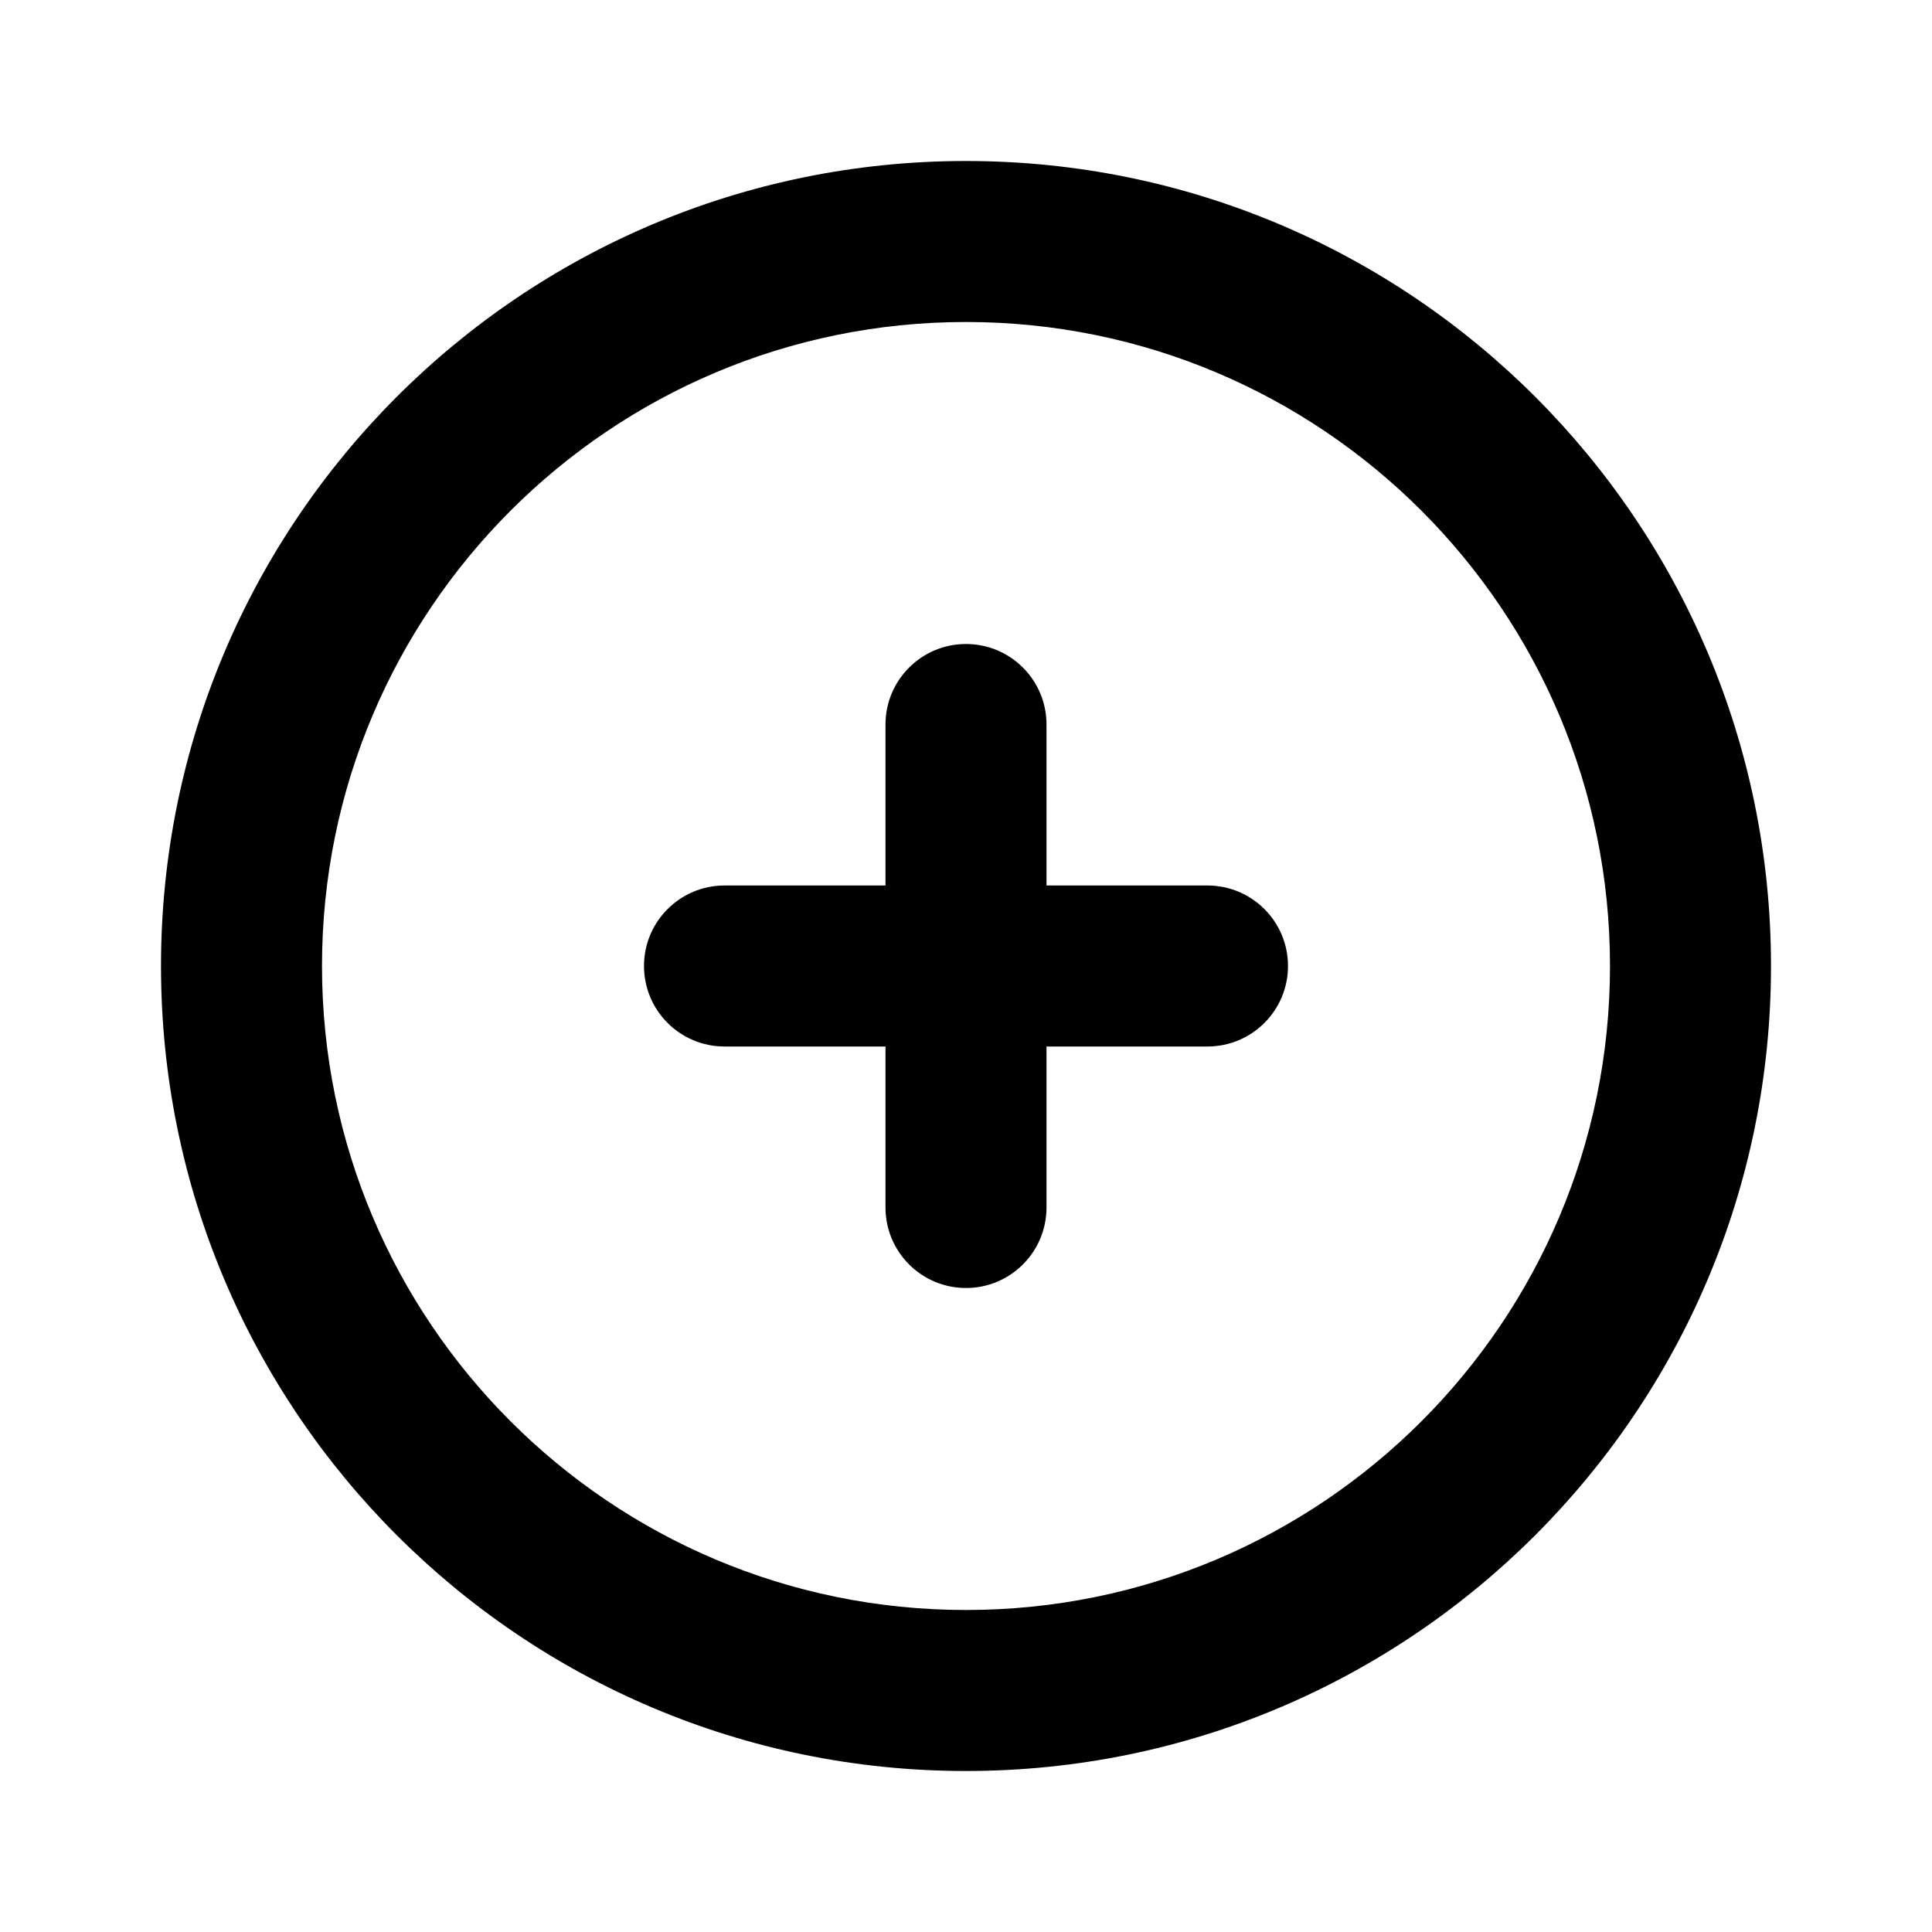
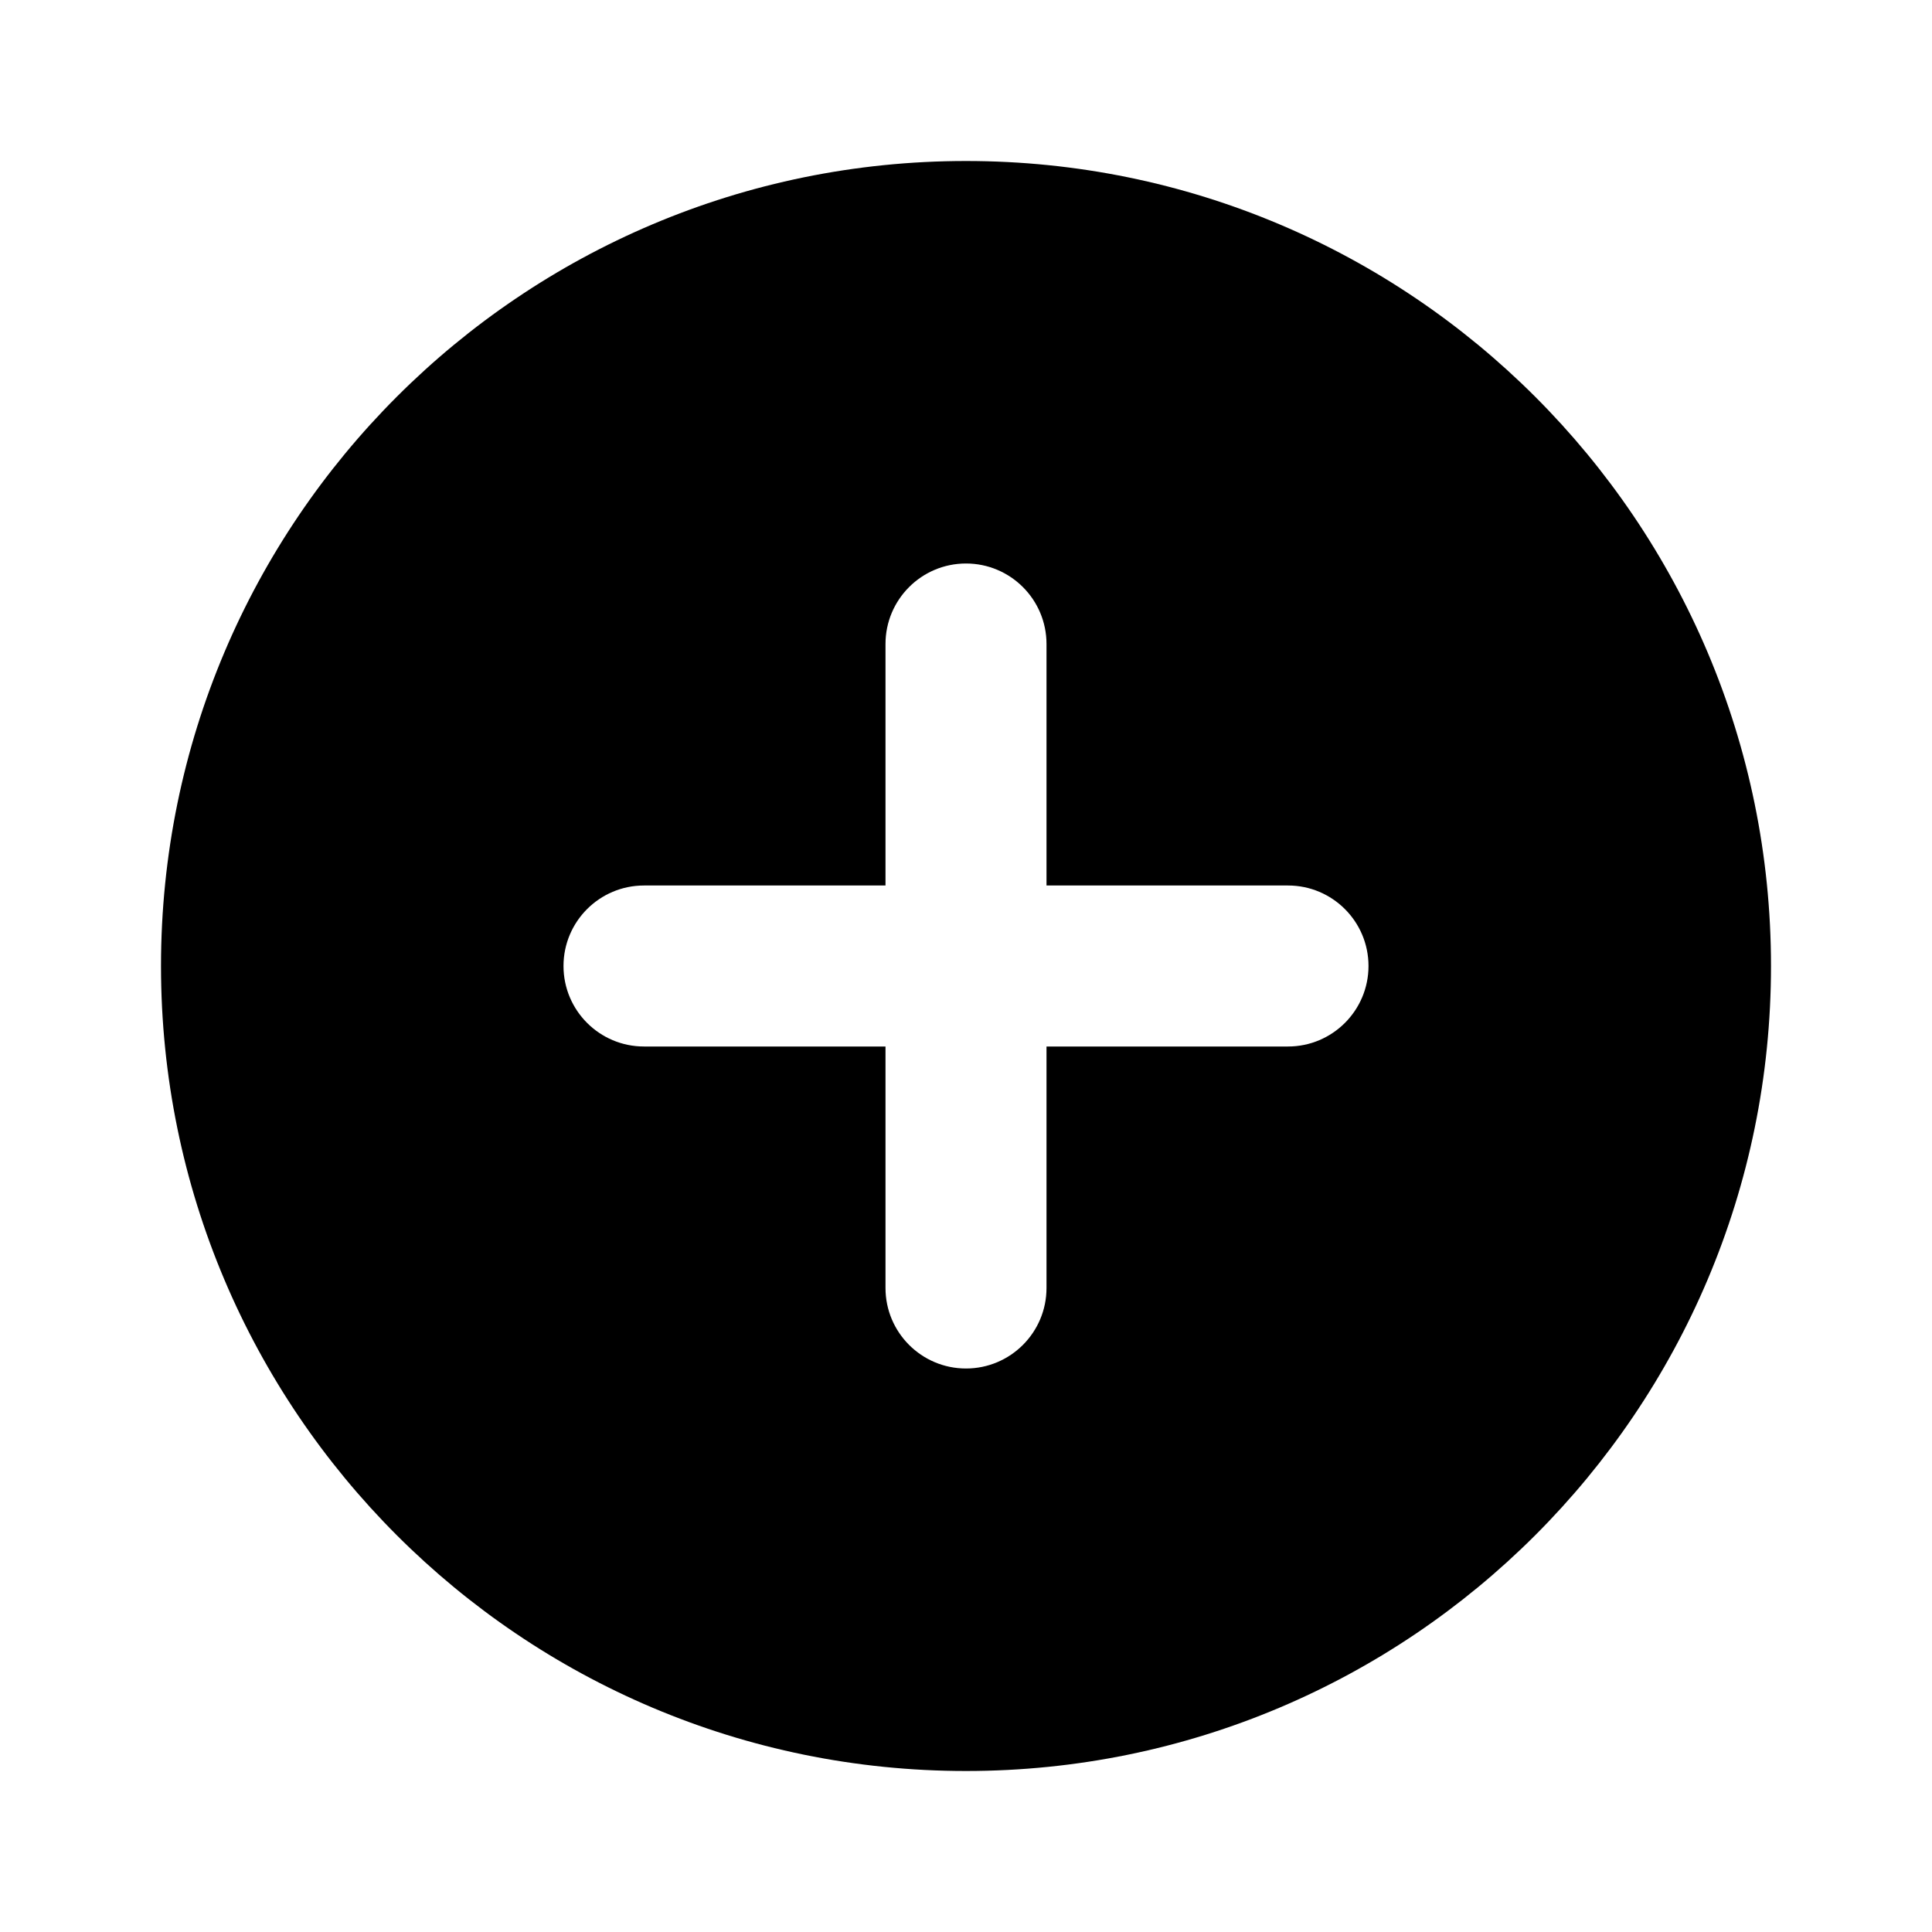
- <svg xmlns="http://www.w3.org/2000/svg" viewBox="0 0 24 24" id="plus">
-   <g>
-     <g>
-       <rect width="24" height="24" opacity="0" />
-       <path d="M12 2a10 10 0 1 0 10 10A10 10 0 0 0 12 2zm0 18a8 8 0 1 1 8-8 8 8 0 0 1-8 8z" />
-       <path d="M15 11h-2V9a1 1 0 0 0-2 0v2H9a1 1 0 0 0 0 2h2v2a1 1 0 0 0 2 0v-2h2a1 1 0 0 0 0-2z" />
-     </g>
-   </g>
+ <svg xmlns="http://www.w3.org/2000/svg" viewBox="0 0 24 24" width="48px" height="48px">
+   <path d="M12,2C6.477,2,2,6.477,2,12s4.477,10,10,10s10-4.477,10-10S17.523,2,12,2z M16,13h-3v3c0,0.552-0.448,1-1,1h0 c-0.552,0-1-0.448-1-1v-3H8c-0.552,0-1-0.448-1-1v0c0-0.552,0.448-1,1-1h3V8c0-0.552,0.448-1,1-1h0c0.552,0,1,0.448,1,1v3h3 c0.552,0,1,0.448,1,1v0C17,12.552,16.552,13,16,13z" />
</svg>
